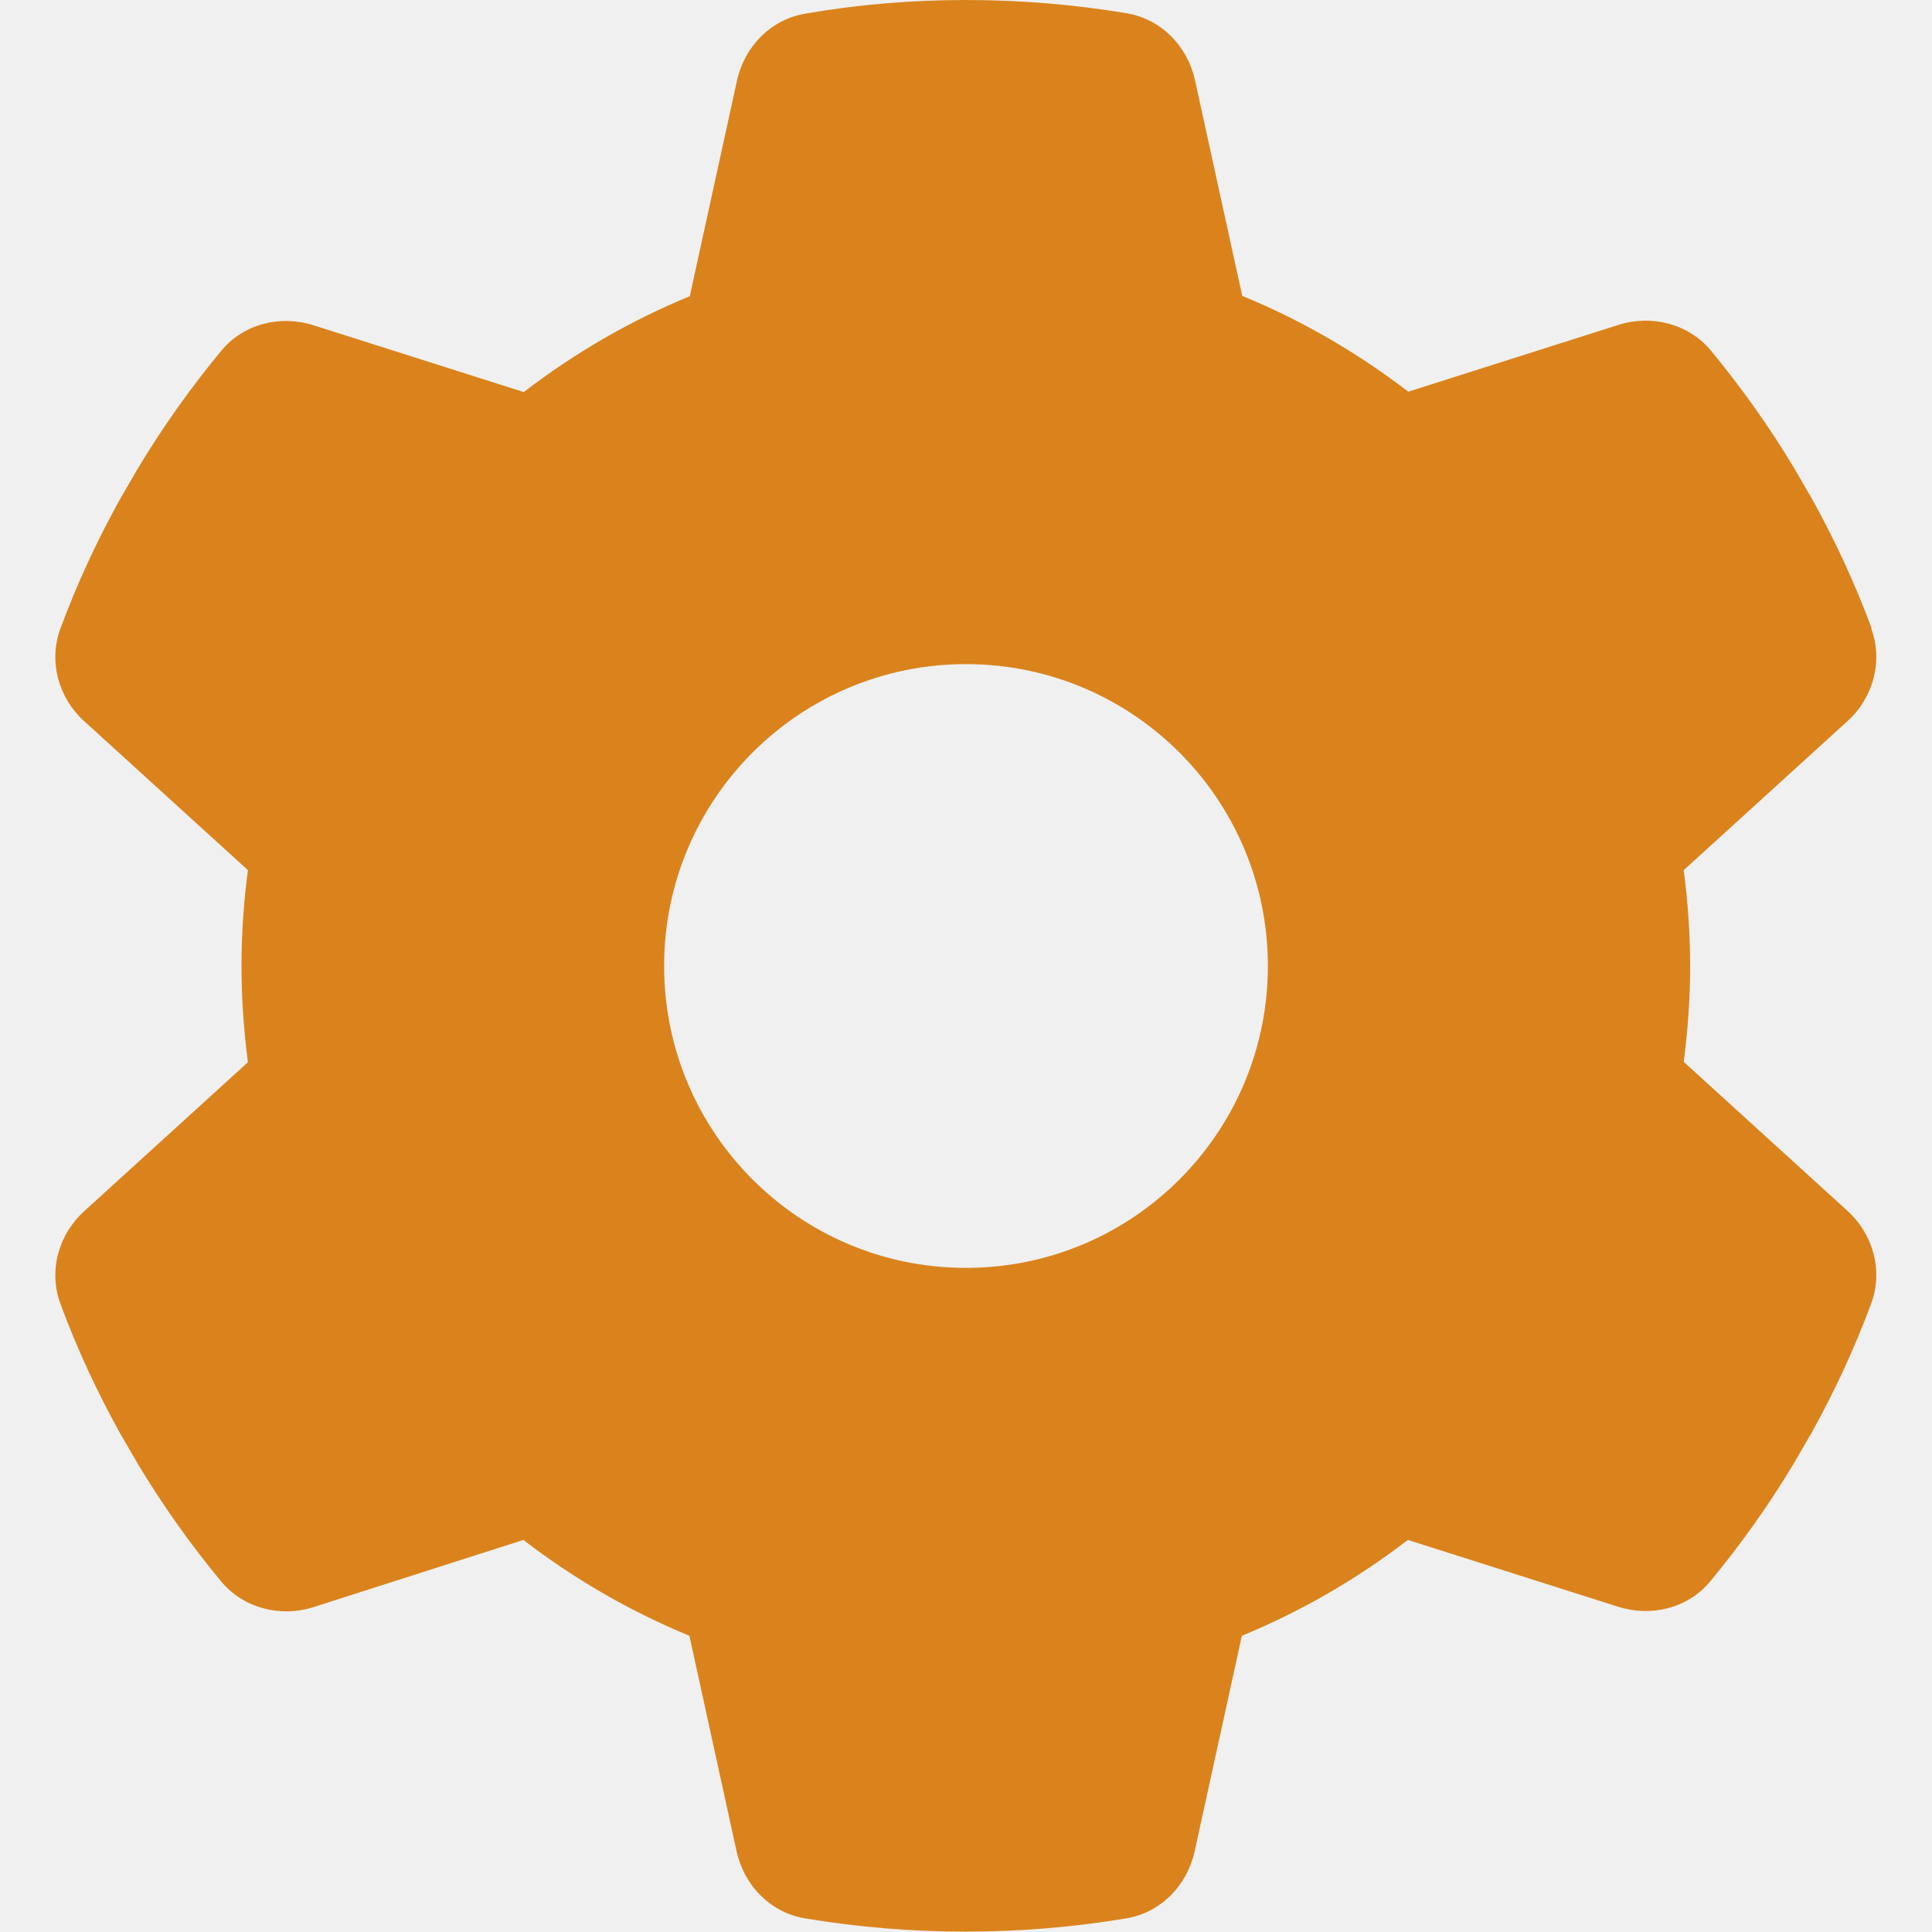
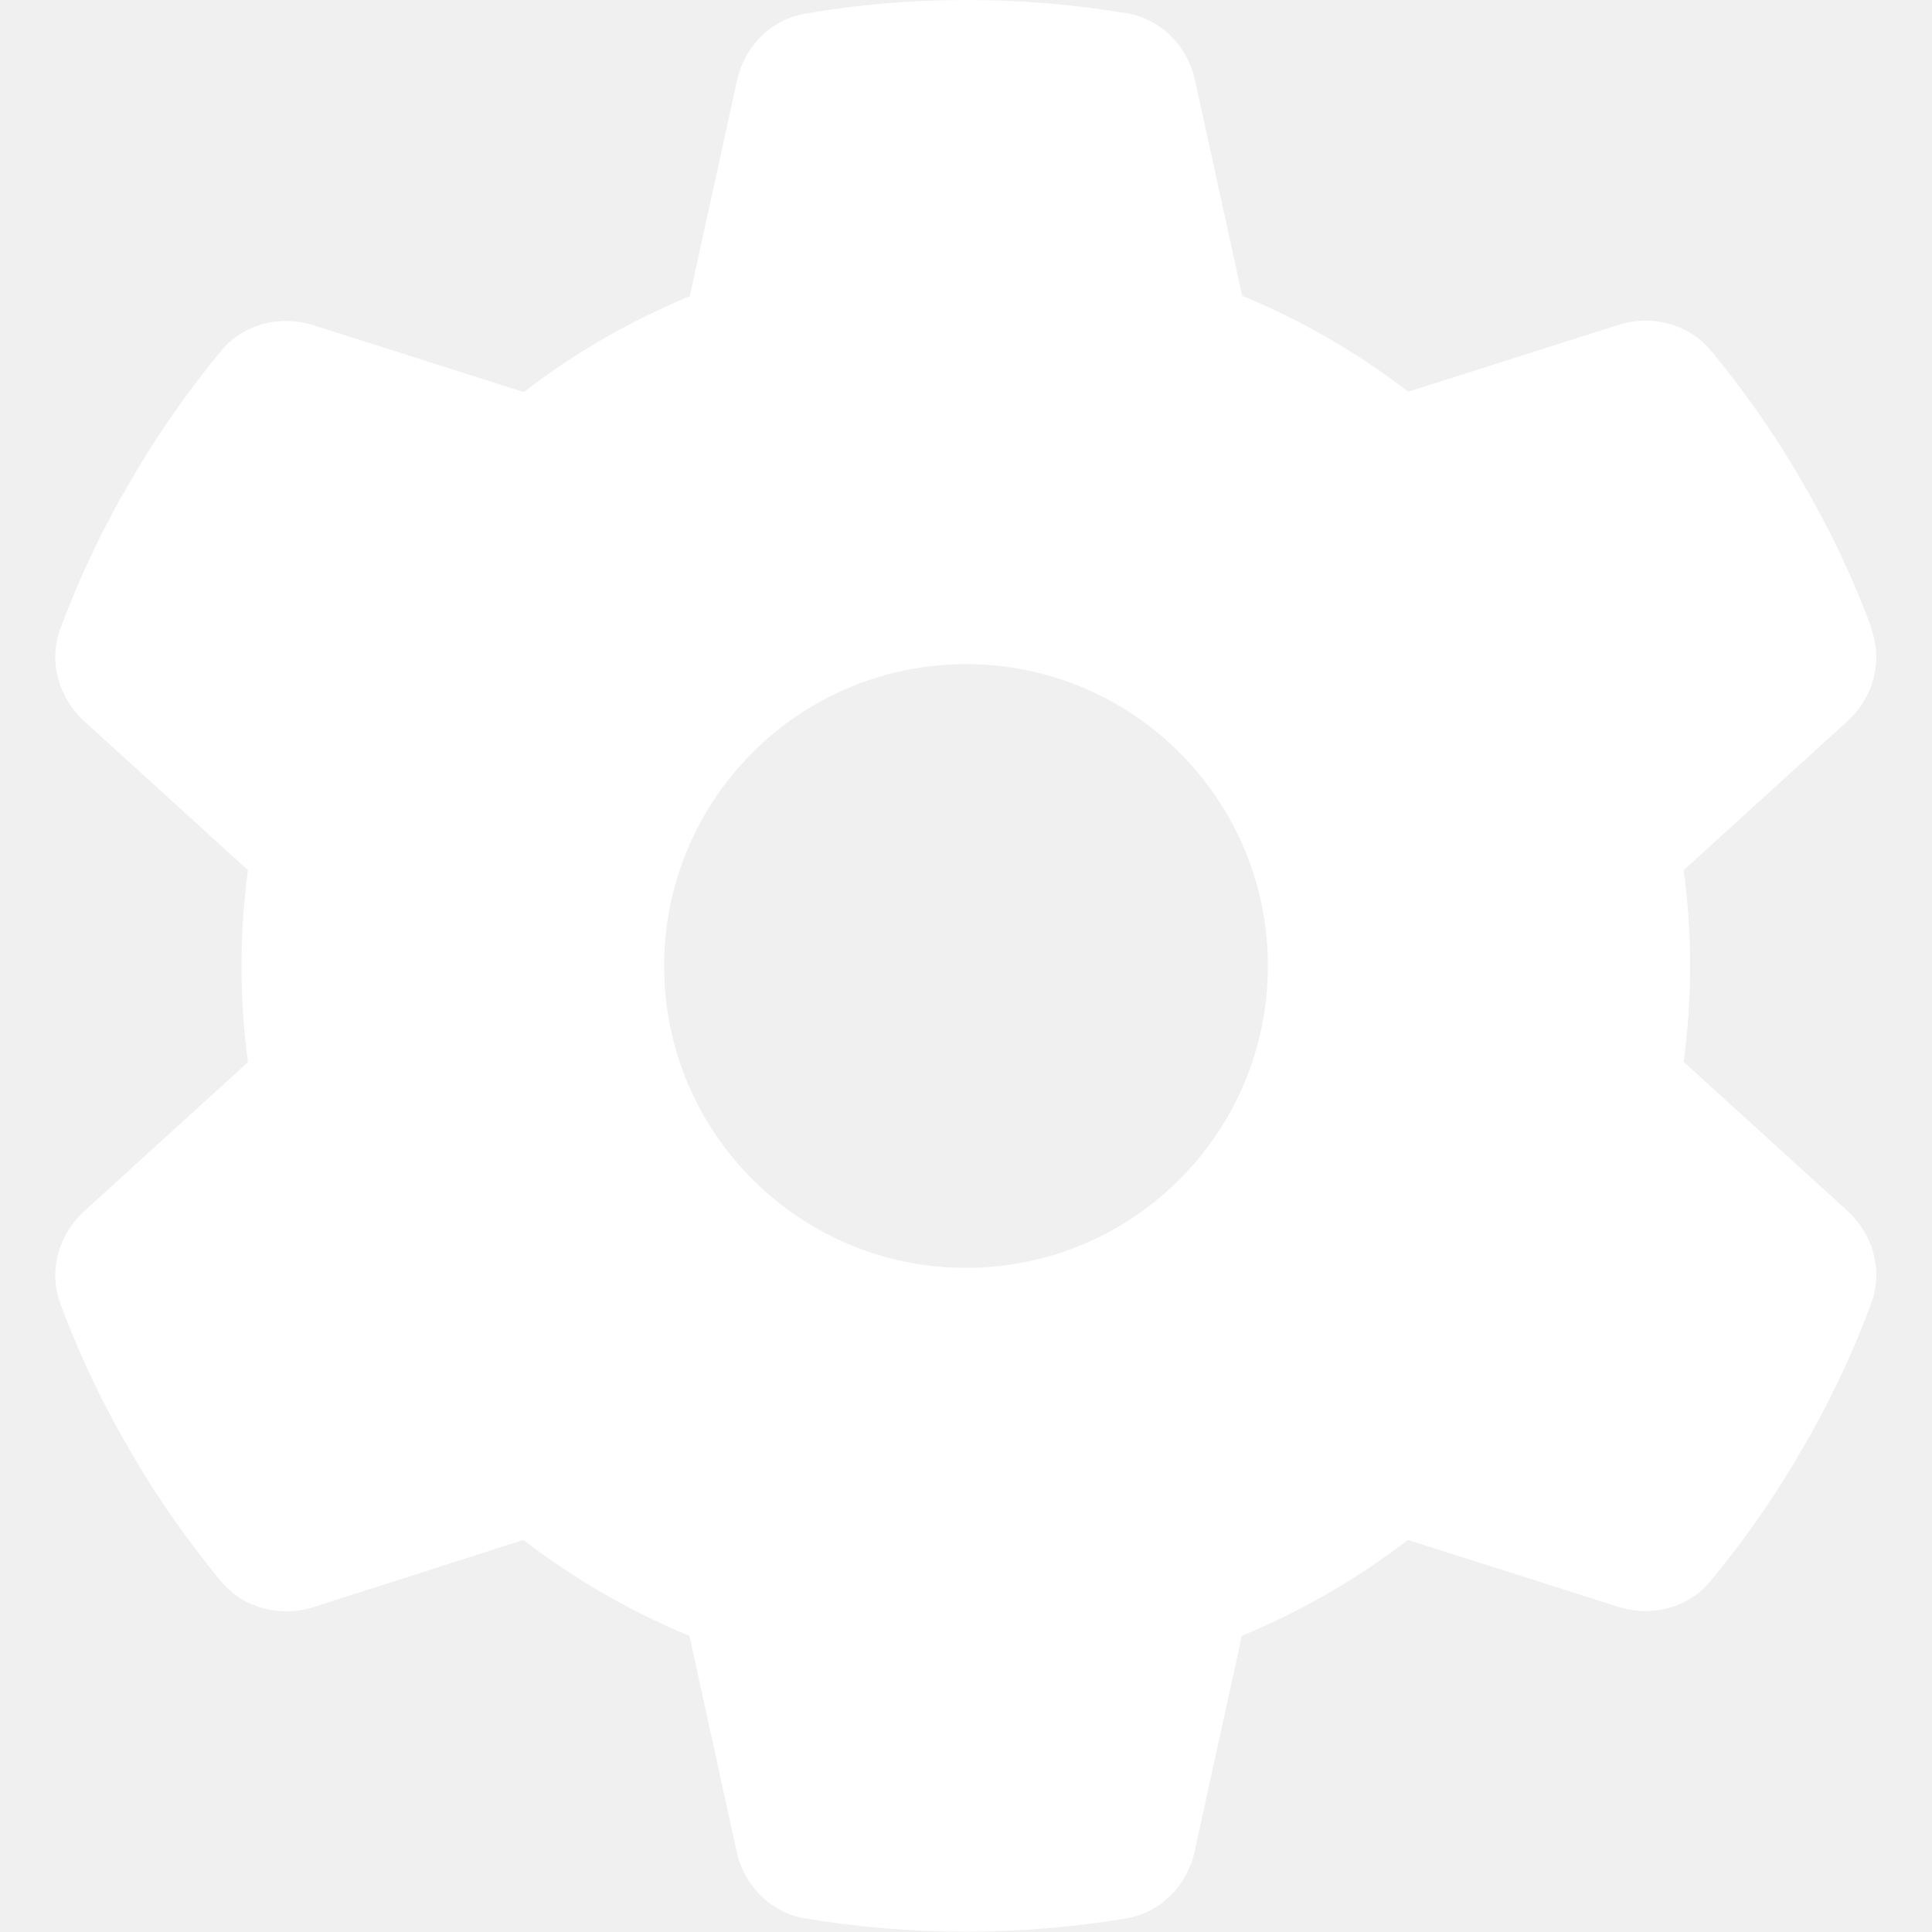
<svg xmlns="http://www.w3.org/2000/svg" viewBox="0 0 512 512">
-   <path d="M495.9 166.6c3.2 8.7 .5 18.4-6.4 24.6l-43.3 39.4c1.1 8.3 1.7 16.8 1.7 25.4s-.6 17.1-1.7 25.4l43.3 39.4c6.9 6.2 9.6 15.9 6.4 24.6c-4.4 11.9-9.7 23.3-15.8 34.3l-4.7 8.1c-6.6 11-14 21.4-22.1 31.2c-5.9 7.2-15.7 9.6-24.5 6.8l-55.7-17.7c-13.4 10.3-28.2 18.9-44 25.4l-12.5 57.1c-2 9.1-9 16.3-18.2 17.8c-13.8 2.3-28 3.5-42.5 3.5s-28.7-1.2-42.5-3.5c-9.2-1.5-16.2-8.7-18.2-17.8l-12.5-57.1c-15.8-6.5-30.6-15.1-44-25.4L83.1 425.9c-8.8 2.8-18.6 .3-24.5-6.8c-8.1-9.8-15.5-20.2-22.1-31.2l-4.7-8.1c-6.1-11-11.4-22.4-15.8-34.3c-3.2-8.7-.5-18.4 6.4-24.6l43.3-39.4C64.6 273.1 64 264.6 64 256s.6-17.1 1.7-25.4L22.4 191.2c-6.9-6.2-9.6-15.9-6.4-24.6c4.4-11.9 9.7-23.3 15.8-34.3l4.7-8.1c6.6-11 14-21.4 22.1-31.2c5.9-7.2 15.7-9.6 24.5-6.8l55.7 17.7c13.4-10.3 28.2-18.9 44-25.4l12.5-57.1c2-9.1 9-16.3 18.2-17.8C227.3 1.2 241.5 0 256 0s28.7 1.2 42.5 3.5c9.2 1.5 16.2 8.7 18.2 17.8l12.5 57.1c15.8 6.5 30.6 15.1 44 25.4l55.7-17.7c8.8-2.8 18.6-.3 24.5 6.8c8.1 9.8 15.5 20.2 22.1 31.2l4.7 8.1c6.1 11 11.4 22.4 15.8 34.3zM256 336a80 80 0 1 0 0-160 80 80 0 1 0 0 160z" fill="#DA831D" />
+   <path d="M495.9 166.6c3.2 8.7 .5 18.4-6.4 24.6l-43.3 39.4c1.1 8.3 1.7 16.8 1.7 25.4s-.6 17.1-1.7 25.4l43.3 39.4c6.9 6.2 9.6 15.9 6.4 24.6c-4.4 11.9-9.7 23.3-15.8 34.3l-4.7 8.1c-6.6 11-14 21.4-22.1 31.2c-5.9 7.2-15.7 9.6-24.5 6.8l-55.7-17.7c-13.4 10.3-28.2 18.9-44 25.4l-12.5 57.1c-2 9.1-9 16.3-18.2 17.8c-13.8 2.3-28 3.5-42.5 3.5s-28.7-1.2-42.5-3.5c-9.2-1.5-16.2-8.7-18.2-17.8l-12.5-57.1c-15.8-6.5-30.6-15.1-44-25.4L83.1 425.9c-8.8 2.8-18.6 .3-24.5-6.8c-8.1-9.8-15.5-20.2-22.1-31.2l-4.7-8.1c-6.1-11-11.4-22.4-15.8-34.3c-3.2-8.7-.5-18.4 6.4-24.6l43.3-39.4C64.6 273.1 64 264.6 64 256s.6-17.1 1.7-25.4L22.4 191.2c-6.9-6.2-9.6-15.9-6.4-24.6c4.4-11.9 9.7-23.3 15.8-34.3l4.7-8.1c6.6-11 14-21.4 22.1-31.2c5.9-7.2 15.7-9.6 24.5-6.8l55.7 17.7c13.4-10.3 28.2-18.9 44-25.4l12.5-57.1c2-9.1 9-16.3 18.2-17.8C227.3 1.2 241.5 0 256 0s28.7 1.2 42.5 3.5c9.2 1.5 16.2 8.7 18.2 17.8l12.5 57.1c15.8 6.5 30.6 15.1 44 25.4l55.7-17.7c8.8-2.8 18.6-.3 24.5 6.8c8.1 9.8 15.5 20.2 22.1 31.2l4.7 8.1c6.1 11 11.4 22.4 15.8 34.3zM256 336a80 80 0 1 0 0-160 80 80 0 1 0 0 160z" fill="#fff" />
</svg>
